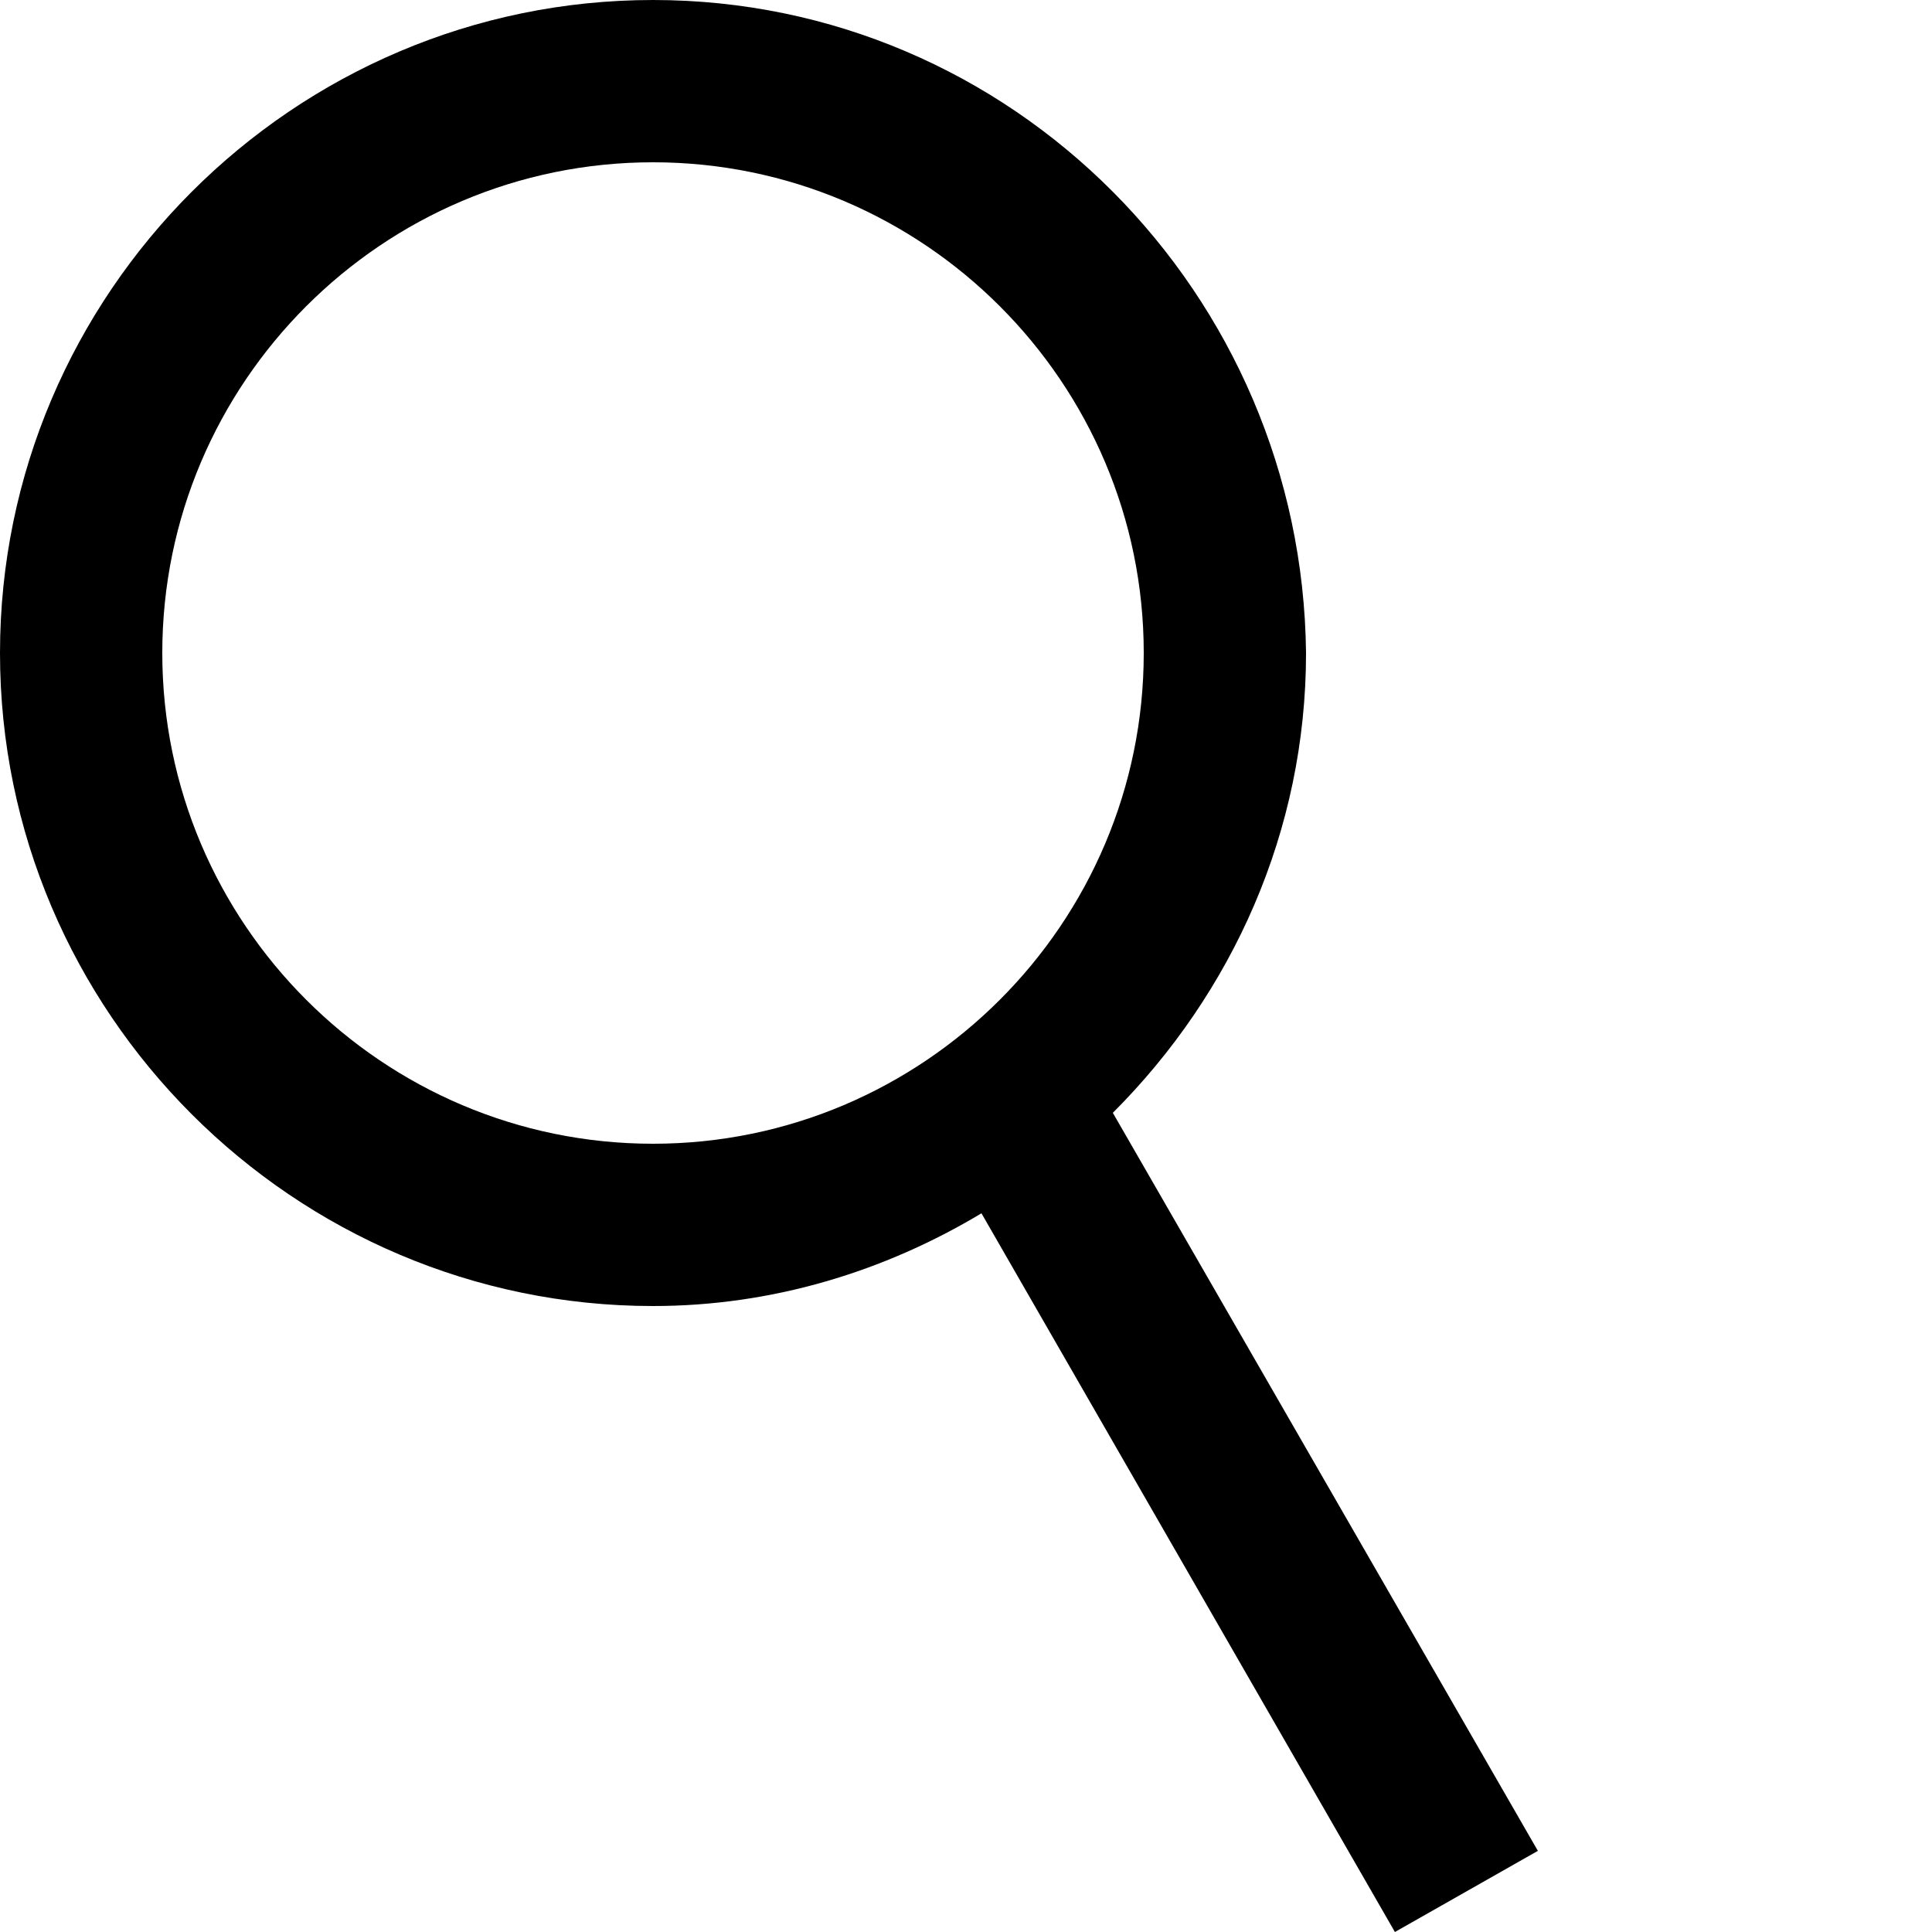
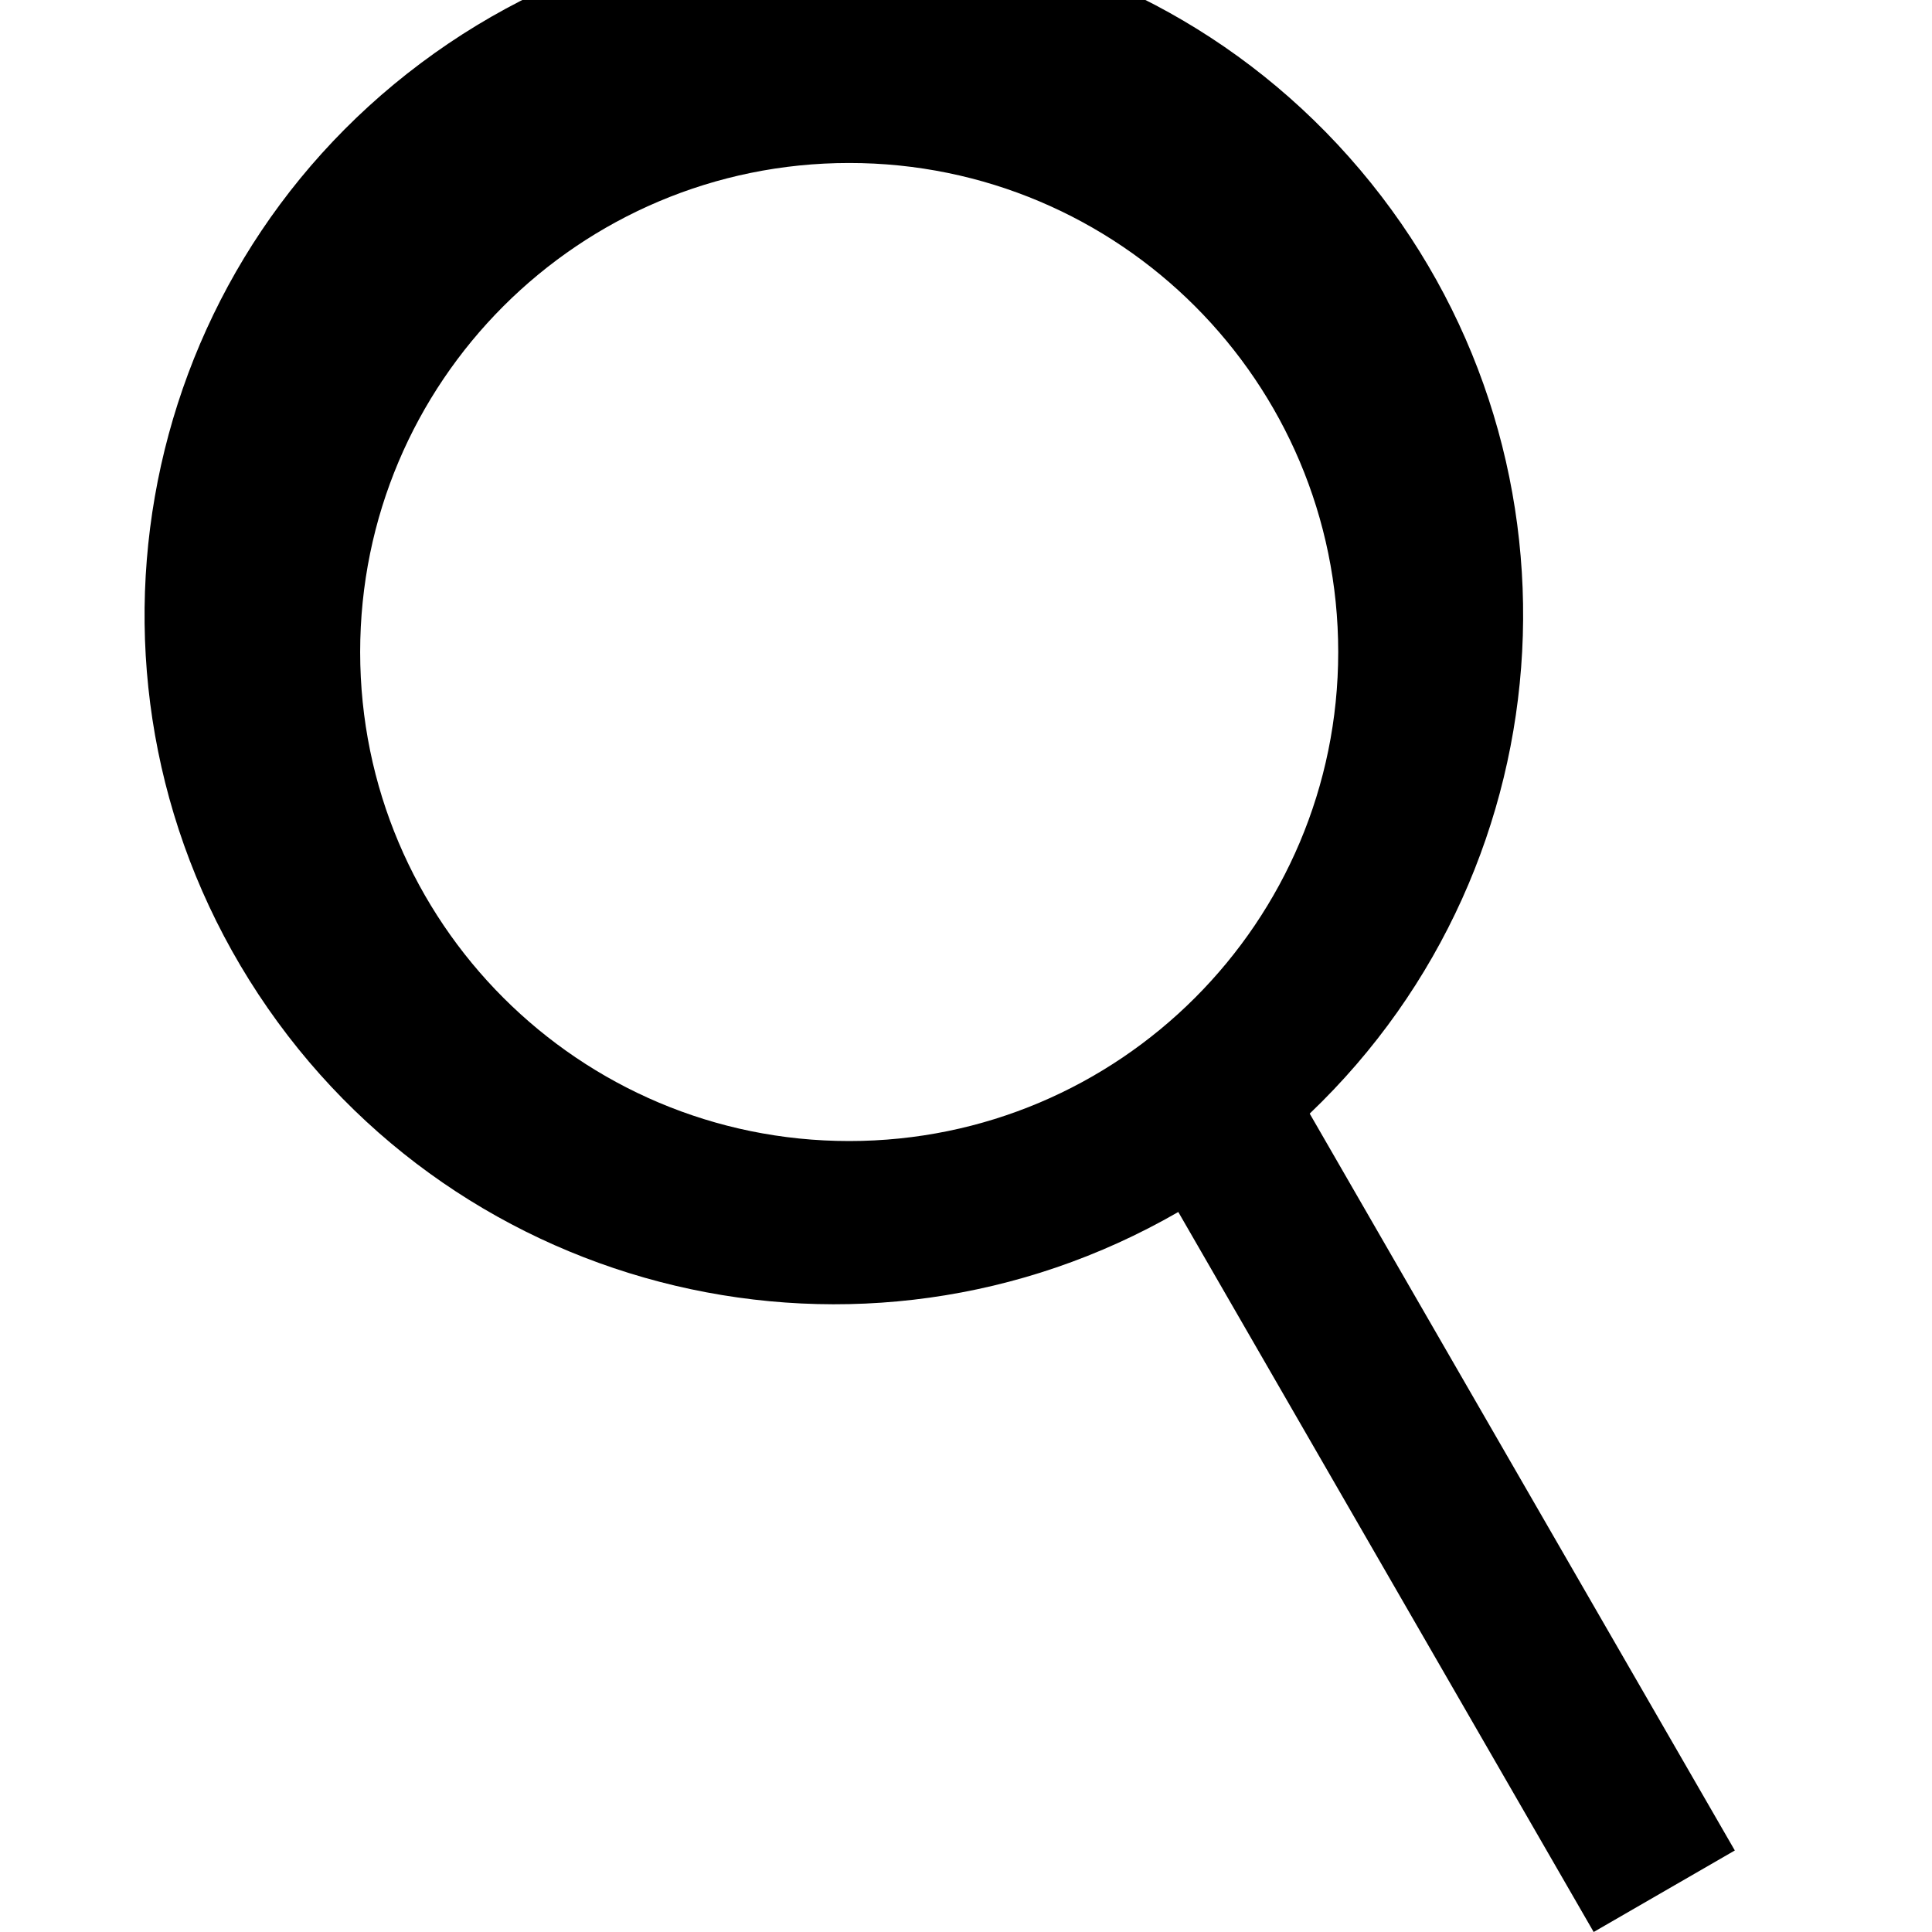
<svg xmlns="http://www.w3.org/2000/svg" viewBox="0 0 50 50">
-   <path d="M39.8 47.9l-11-19.1c3.1-3.1 5-7.3 5-11.9C33.7 7.6 26.2 0 16.9 0 7.6 0 0 7.6 0 16.9c0 9.3 7.6 16.9 16.9 16.9 3.1 0 6-.9 8.5-2.4L36.1 50l3.7-2.1zm-35.6-31c0-7 5.7-12.7 12.7-12.7s12.7 5.7 12.7 12.7-5.7 12.7-12.7 12.7S4.2 23.9 4.2 16.9z" />
+   <path d="M44.897 47.89L33.895 28.82a17.838 17.838 0 1 0-3.401 2.546L41.244 50zM9.321 16.876A12.656 12.656 0 1 1 21.977 29.53 12.656 12.656 0 0 1 9.321 16.875z" />
</svg>
